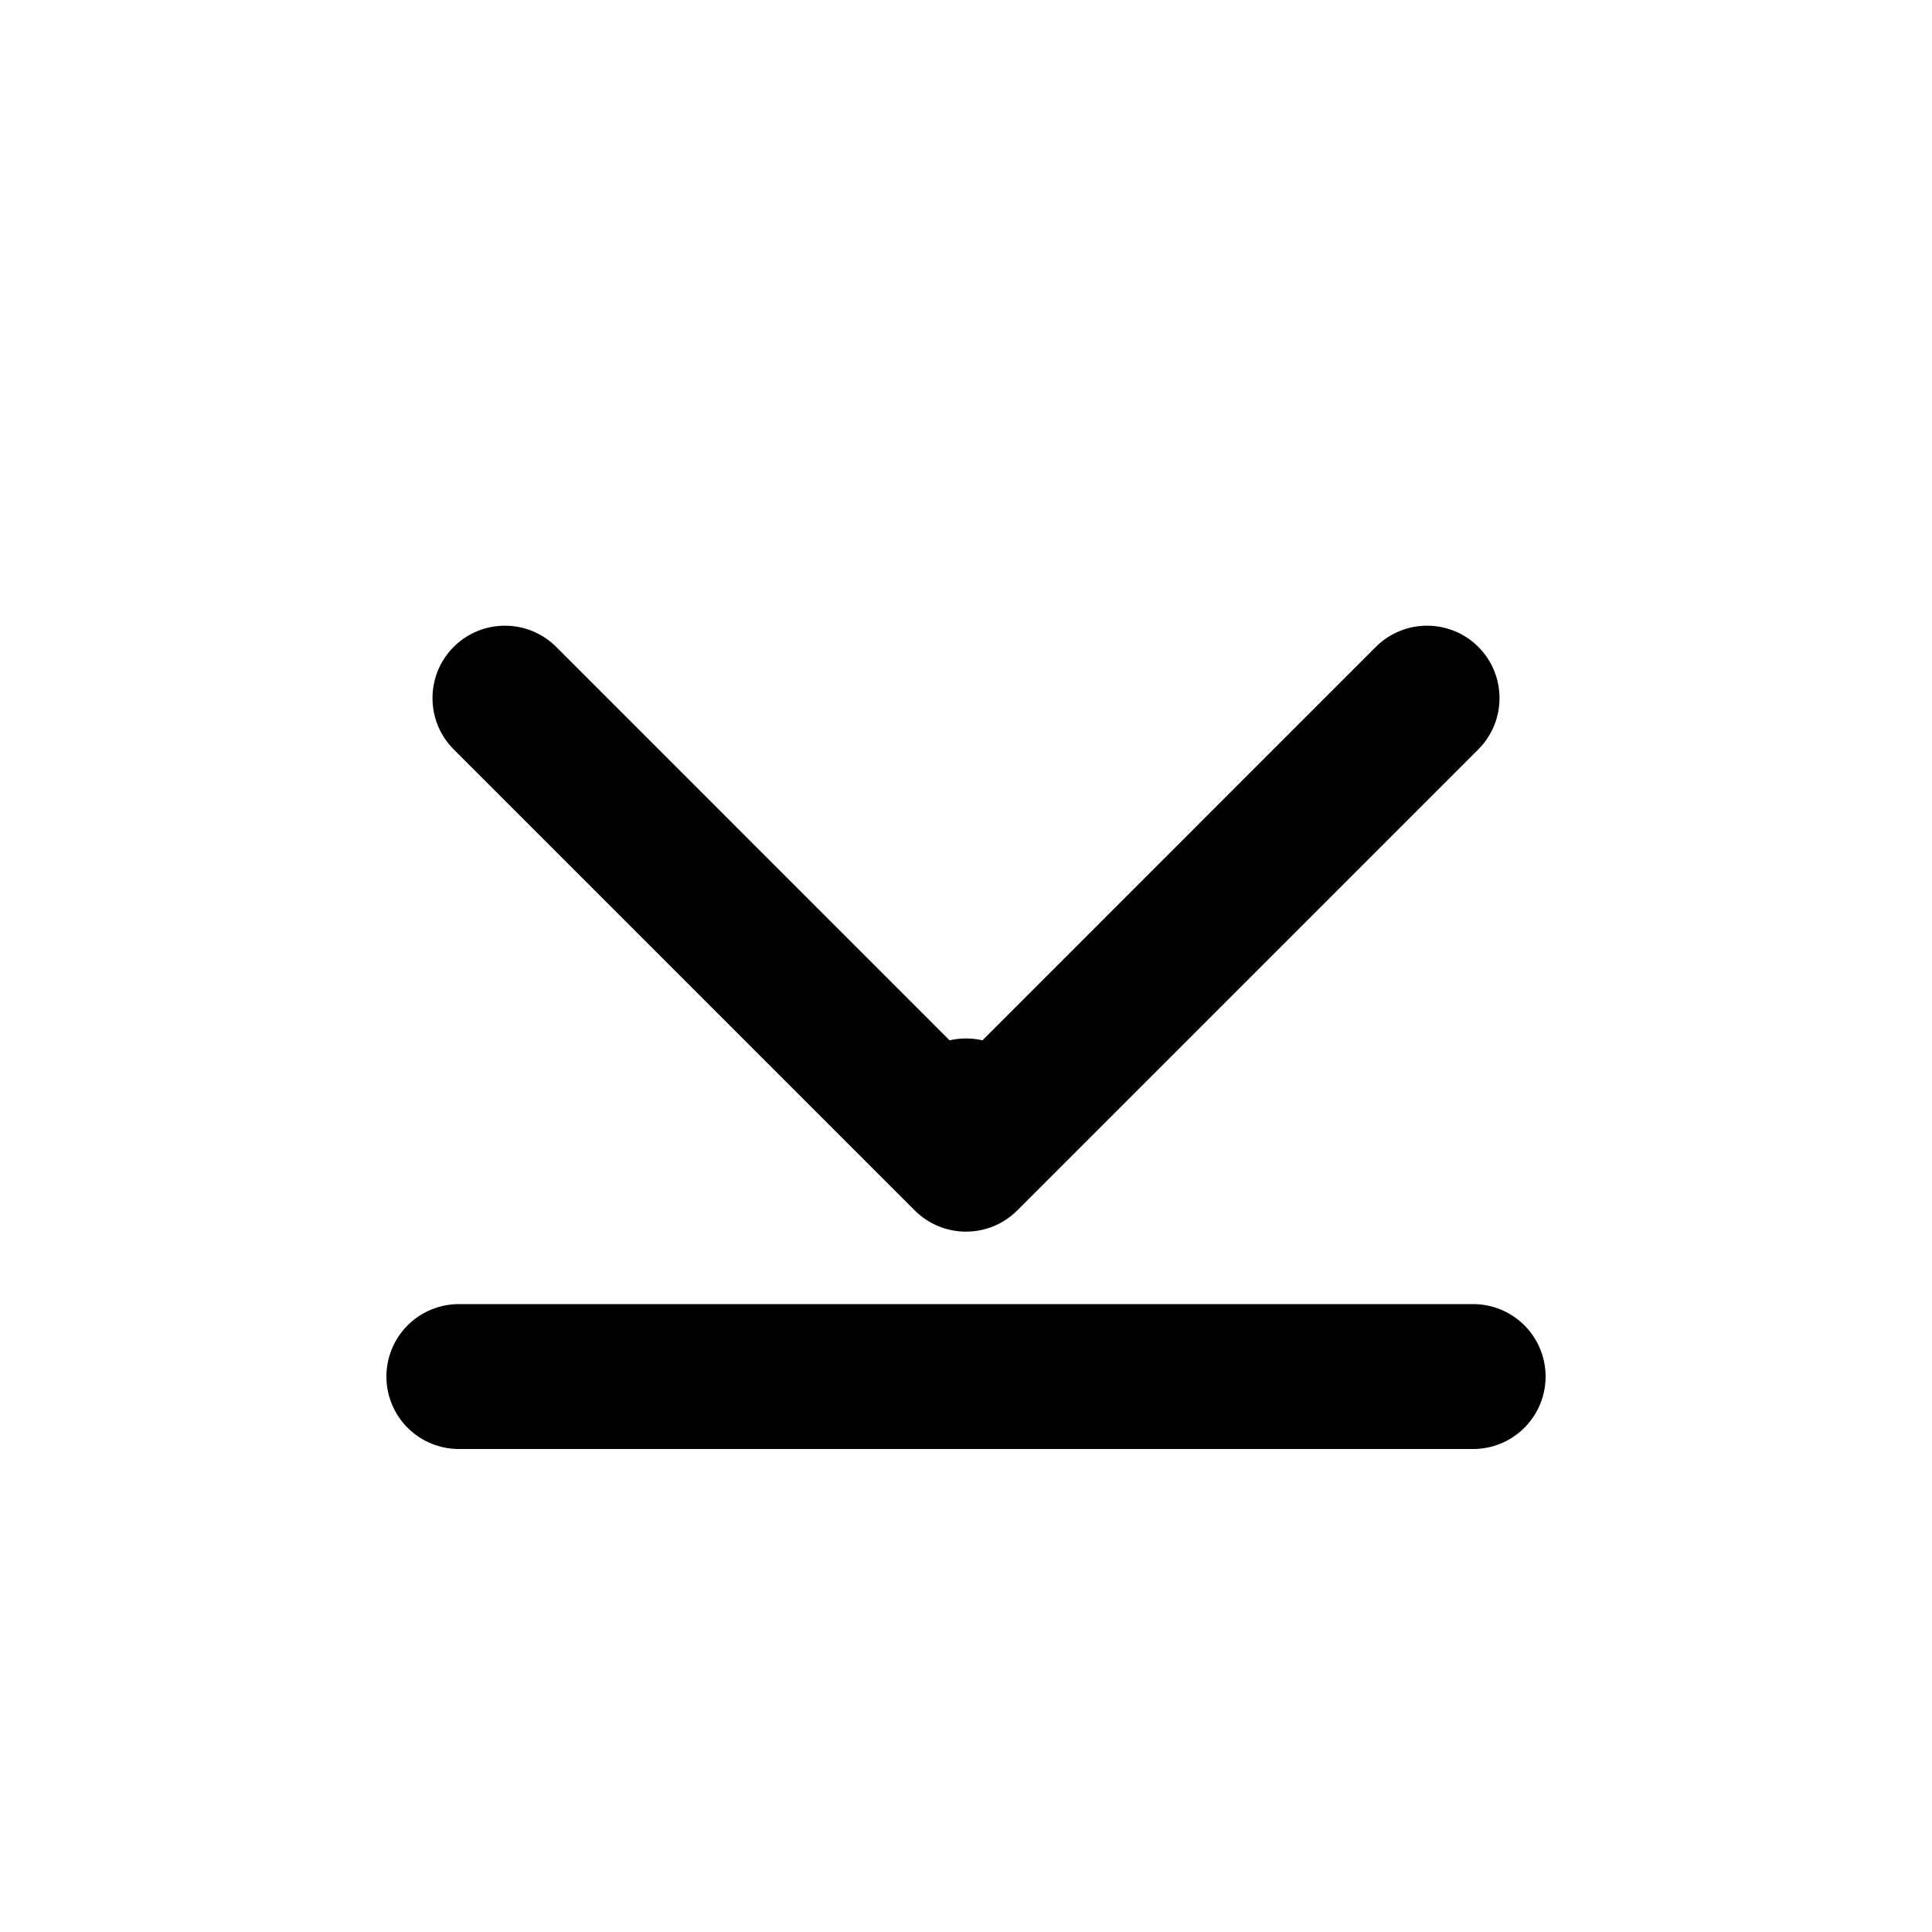
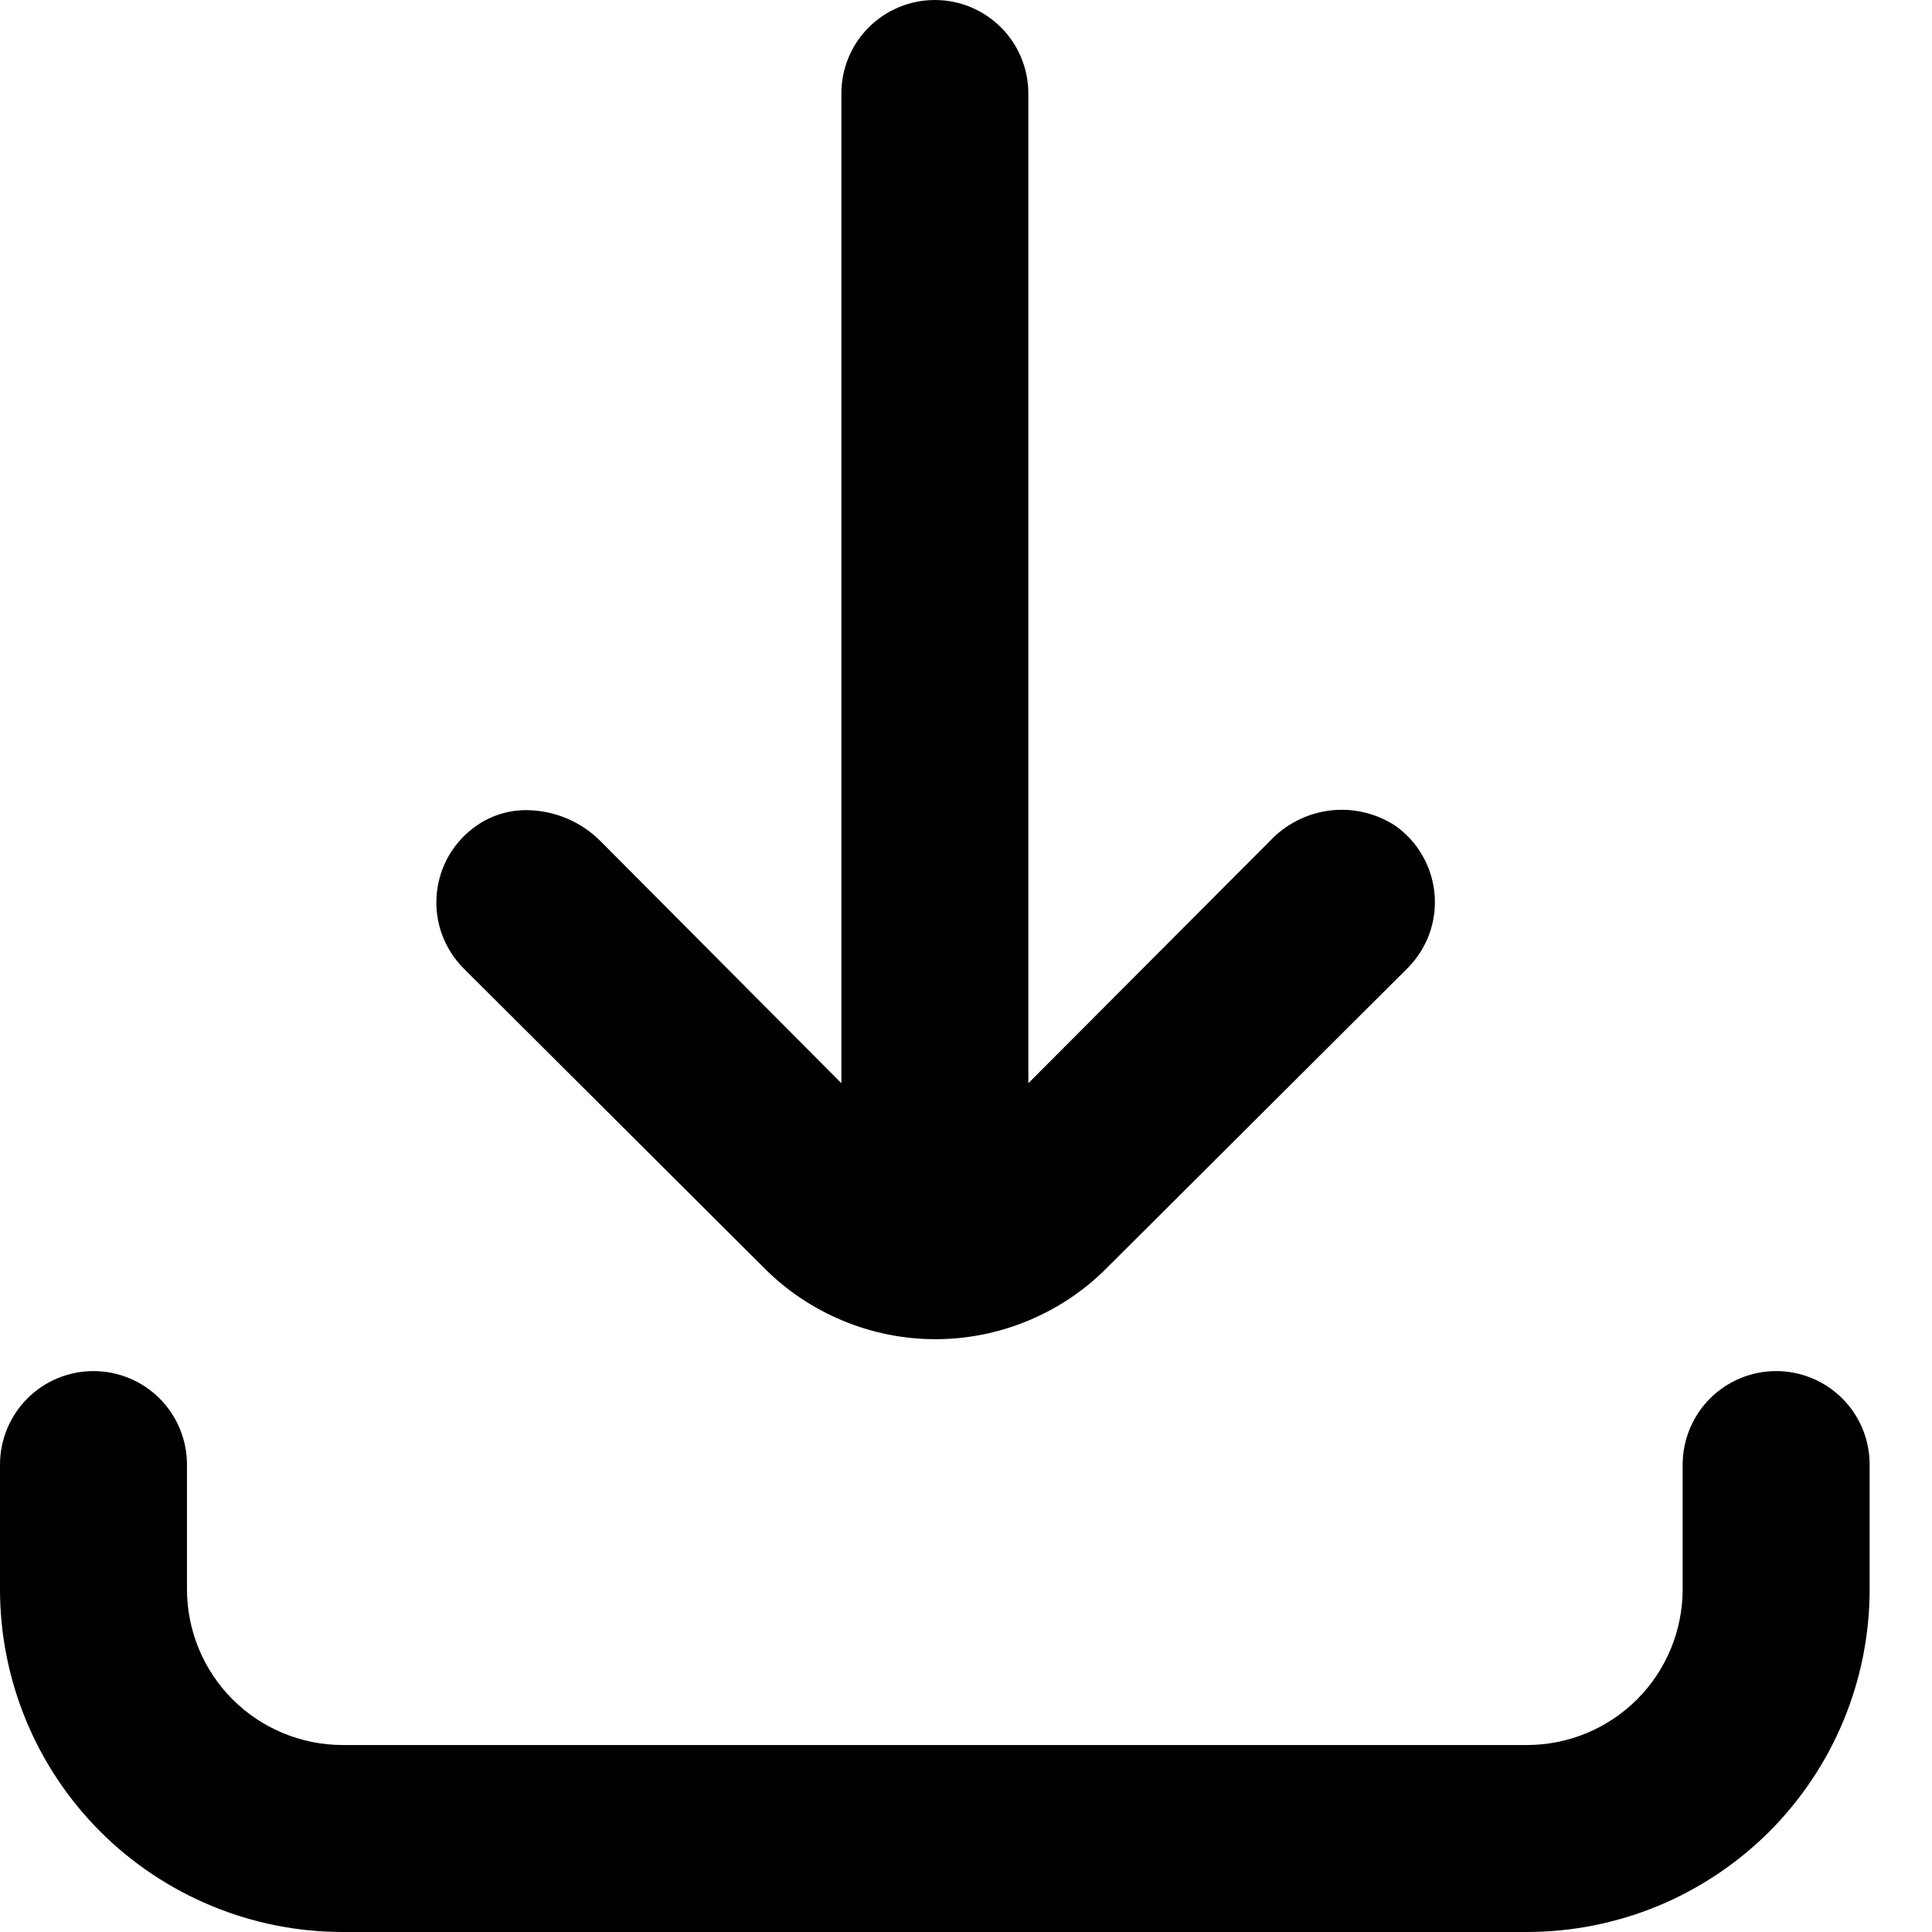
- <svg xmlns="http://www.w3.org/2000/svg" width="40" height="40" viewBox="0 0 40 40" fill="none">
-   <path d="M21.5 23C21.5 22.172 20.828 21.5 20 21.5C19.172 21.5 18.5 22.172 18.5 23H21.5ZM18.939 25.061C19.525 25.646 20.475 25.646 21.061 25.061L30.607 15.515C31.192 14.929 31.192 13.979 30.607 13.393C30.021 12.808 29.071 12.808 28.485 13.393L20 21.879L11.515 13.393C10.929 12.808 9.979 12.808 9.393 13.393C8.808 13.979 8.808 14.929 9.393 15.515L18.939 25.061ZM18.5 23V24H21.5V23H18.5Z" fill="black" />
-   <line x1="9.5" y1="28.5" x2="30.5" y2="28.5" stroke="black" stroke-width="3" stroke-linecap="round" />
+ <svg xmlns="http://www.w3.org/2000/svg" width="18" height="18" viewBox="0 0 18 18" fill="none">
+   <g id="Group 8">
+     <path id="Vector" d="M17.419 13.645C17.419 13.414 17.328 13.193 17.164 13.029C17.001 12.866 16.779 12.774 16.548 12.774C16.317 12.774 16.096 12.866 15.932 13.029C15.769 13.193 15.677 13.414 15.677 13.645V14.806C15.677 15.191 15.524 15.561 15.252 15.833C14.98 16.105 14.611 16.258 14.226 16.258H3.194C2.809 16.258 2.439 16.105 2.167 15.833C1.895 15.561 1.742 15.191 1.742 14.806V13.645C1.742 13.414 1.65 13.193 1.487 13.029C1.323 12.866 1.102 12.774 0.871 12.774C0.64 12.774 0.418 12.866 0.255 13.029C0.092 13.193 0 13.414 0 13.645V14.806C0 15.653 0.336 16.466 0.935 17.065C1.534 17.663 2.347 18 3.194 18H14.226C14.645 18 15.06 17.917 15.448 17.757C15.835 17.596 16.187 17.361 16.484 17.065C16.78 16.768 17.016 16.416 17.176 16.029C17.337 15.641 17.419 15.226 17.419 14.806V13.645Z" fill="black" />
+     <path id="Vector_2" d="M8.71 0C8.479 0 8.257 0.092 8.094 0.255C7.93 0.418 7.839 0.64 7.839 0.871V10.092L5.597 7.839C5.415 7.655 5.168 7.551 4.909 7.548C4.743 7.546 4.579 7.596 4.442 7.691C4.337 7.763 4.249 7.858 4.184 7.968C4.12 8.078 4.081 8.201 4.069 8.328C4.057 8.456 4.074 8.584 4.117 8.704C4.161 8.824 4.23 8.933 4.32 9.023L7.119 11.813C7.328 12.024 7.577 12.19 7.851 12.304C8.125 12.418 8.419 12.477 8.715 12.477C9.012 12.477 9.306 12.418 9.58 12.304C9.854 12.19 10.103 12.024 10.312 11.813L13.114 9.02C13.204 8.93 13.273 8.821 13.317 8.701C13.36 8.581 13.377 8.453 13.365 8.325C13.353 8.198 13.314 8.075 13.249 7.965C13.185 7.855 13.097 7.76 12.992 7.688C12.811 7.573 12.597 7.525 12.385 7.552C12.173 7.58 11.977 7.68 11.831 7.836L9.581 10.092V0.871C9.581 0.64 9.489 0.418 9.326 0.255C9.162 0.092 8.941 0 8.71 0Z" fill="black" />
+   </g>
</svg>
